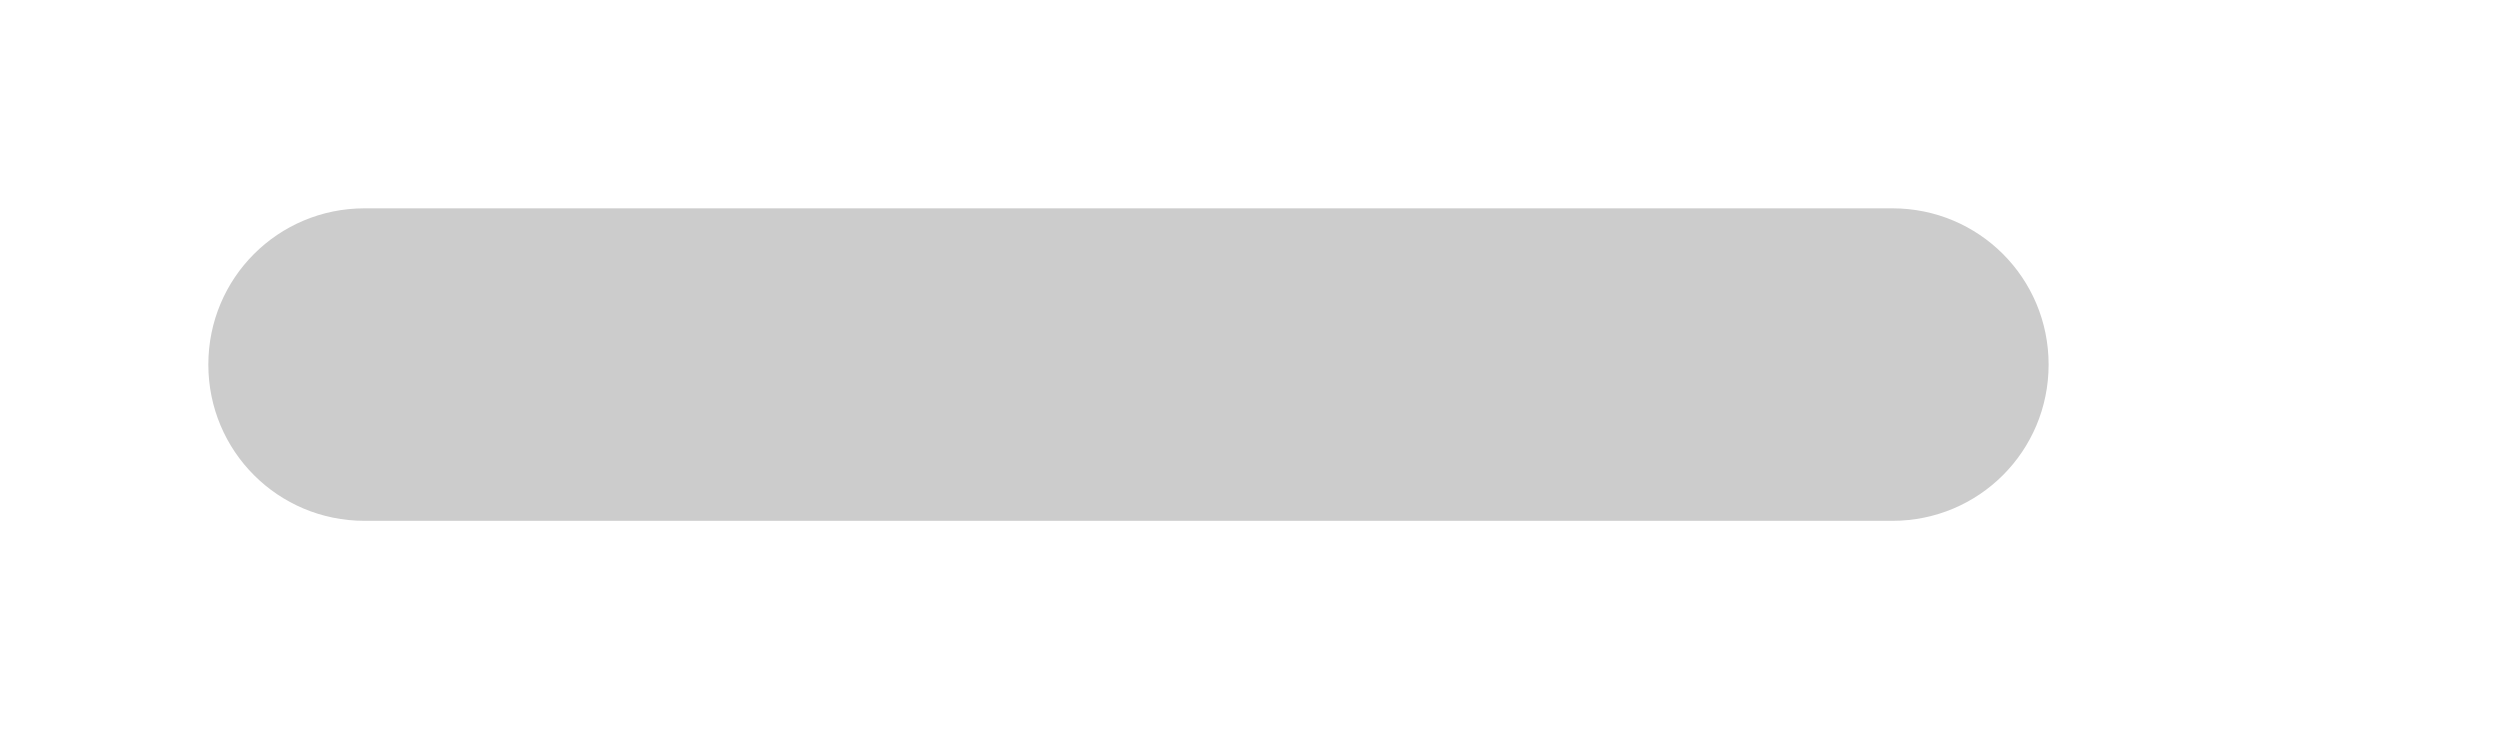
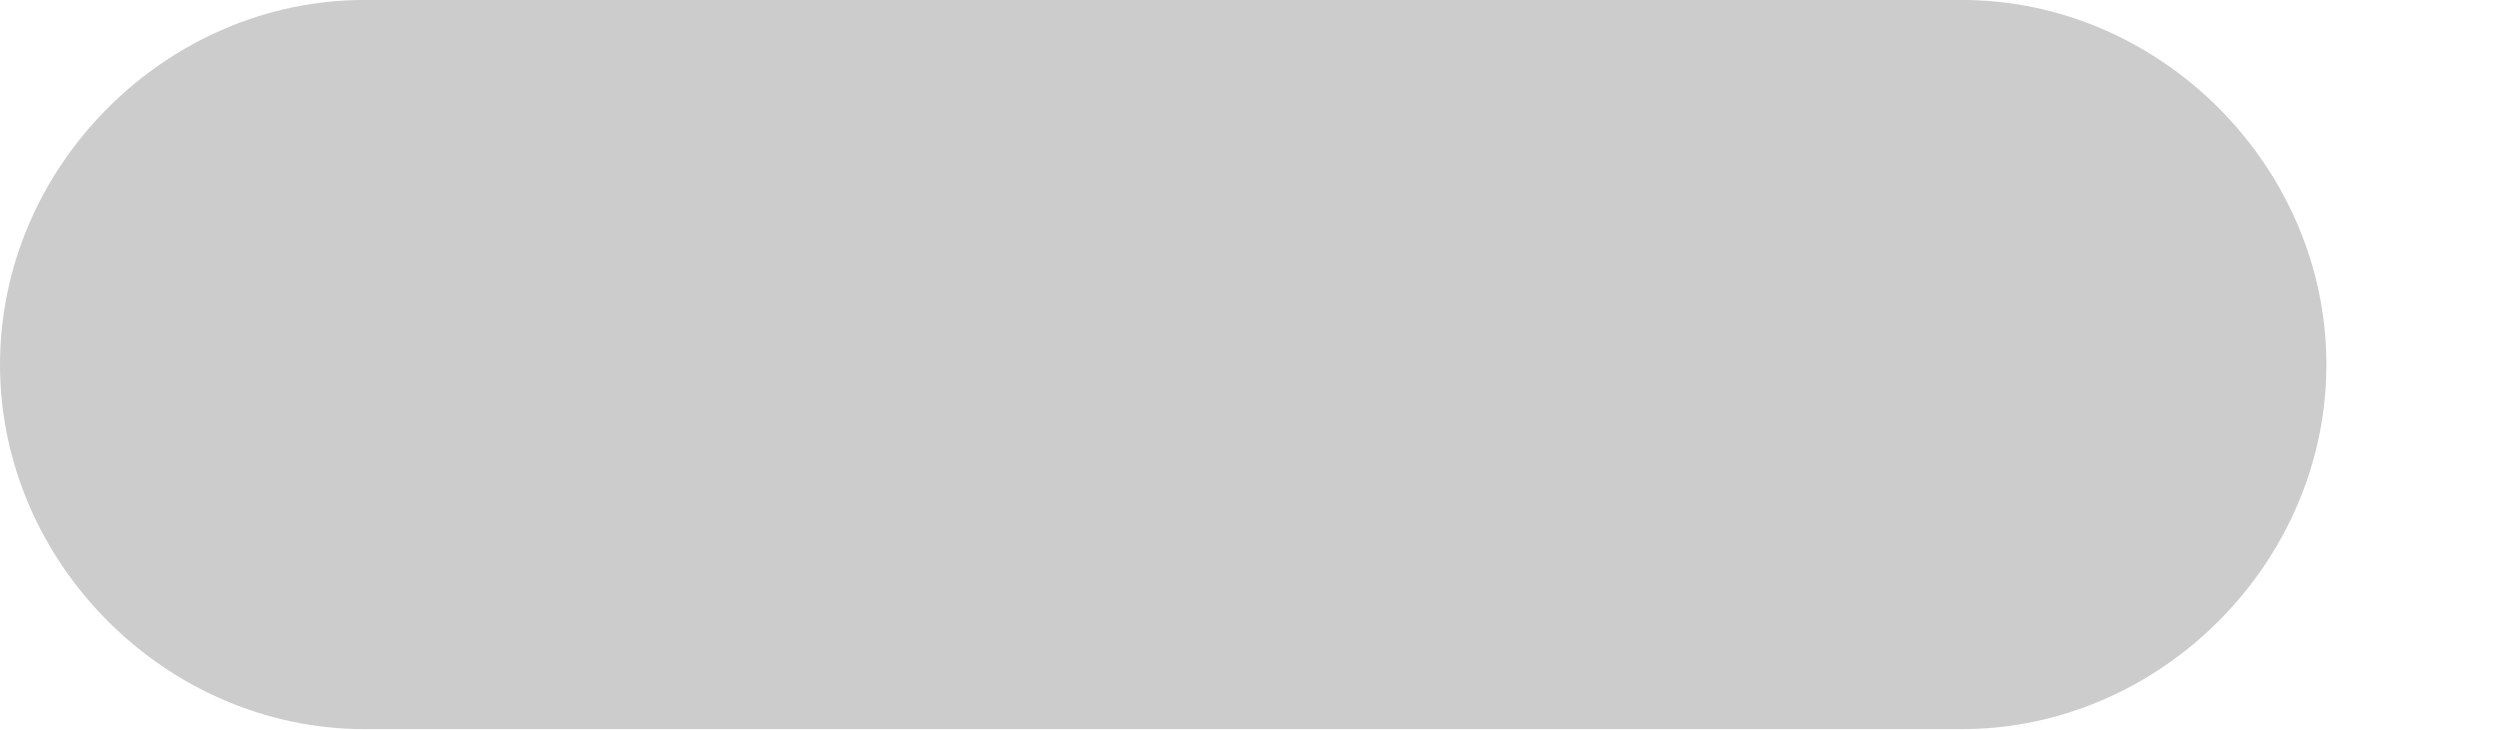
<svg xmlns="http://www.w3.org/2000/svg" xmlns:xlink="http://www.w3.org/1999/xlink" width="72" height="21" id="svg2857" version="1.1">
  <defs id="defs2859">
    <linearGradient id="linearGradient3864">
      <stop style="stop-color:#a248af;stop-opacity:1;" offset="0" id="stop3866" />
      <stop style="stop-color:#a86ab1;stop-opacity:1;" offset="1" id="stop3868" />
    </linearGradient>
    <clipPath clipPathUnits="userSpaceOnUse" id="clipPath3860">
      <rect style="opacity:0.7;color:#000000;fill:#000000;fill-opacity:1;fill-rule:nonzero;stroke:none;stroke-width:2;marker:none;visibility:visible;display:inline;overflow:visible;enable-background:new" id="rect3862" width="72" height="21" x="0" y="0" ry="10.5" />
    </clipPath>
    <linearGradient xlink:href="#linearGradient3864" id="linearGradient3870" x1="464.643" y1="783.362" x2="464.643" y2="803.362" gradientUnits="userSpaceOnUse" gradientTransform="translate(-444.6429,-782.3622)" />
    <linearGradient xlink:href="#linearGradient3864" id="linearGradient3789" gradientUnits="userSpaceOnUse" gradientTransform="translate(-444.6429,-782.3622)" x1="464.643" y1="783.362" x2="464.643" y2="803.362" />
    <linearGradient xlink:href="#linearGradient3864" id="linearGradient3808" gradientUnits="userSpaceOnUse" gradientTransform="translate(-444.6429,-782.3622)" x1="464.643" y1="783.362" x2="464.643" y2="803.362" />
+     <clipPath clipPathUnits="userSpaceOnUse" id="clipPath4151">
+       <path id="path4153" d="m 455.143,782.361 c -5.713,0 -10.5,4.787 -10.5,10.5 0,5.713 4.787,10.5 10.5,10.5 l 46,0 c 5.713,0 10.5,-4.787 10.5,-10.5 0,-5.713 -4.787,-10.5 -10.5,-10.5 z" style="color:#000000;font-style:normal;font-variant:normal;font-weight:normal;font-stretch:normal;font-size:medium;line-height:normal;font-family:sans-serif;text-indent:0;text-align:start;text-decoration:none;text-decoration-line:none;text-decoration-style:solid;text-decoration-color:#000000;letter-spacing:normal;word-spacing:normal;text-transform:none;direction:ltr;block-progression:tb;writing-mode:lr-tb;baseline-shift:baseline;text-anchor:start;white-space:normal;clip-rule:nonzero;display:inline;overflow:visible;visibility:visible;opacity:0.2;isolation:auto;mix-blend-mode:normal;color-interpolation:sRGB;color-interpolation-filters:linearRGB;solid-color:#000000;solid-opacity:1;fill:#000000;fill-opacity:1;fill-rule:nonzero;stroke:none;stroke-width:12;stroke-linecap:square;stroke-linejoin:miter;stroke-miterlimit:4;stroke-dasharray:none;stroke-dashoffset:0;stroke-opacity:1;color-rendering:auto;image-rendering:auto;shape-rendering:auto;text-rendering:auto;enable-background:accumulate" />
+     </clipPath>
  </defs>
  <g id="layer1" transform="translate(-444.6429,-782.3622)">
-     <path style="opacity:0.2;fill:#000000;fill-opacity:1;stroke:none;stroke-width:8;stroke-linecap:square;stroke-linejoin:miter;stroke-miterlimit:4;stroke-dasharray:none;stroke-opacity:1" d="m 499.143,788.362 -44,0 c -2.493,0 -4.5,2.007 -4.5,4.5 0,2.493 2.007,4.5 4.5,4.5 l 44,0 c 2.493,0 4.5,-2.007 4.5,-4.5 0,-2.493 -2.007,-4.5 -4.5,-4.5 z" id="rect4157" />
+     <path style="color:#000000;font-style:normal;font-variant:normal;font-weight:normal;font-stretch:normal;font-size:medium;line-height:normal;font-family:sans-serif;text-indent:0;text-align:start;text-decoration:none;text-decoration-line:none;text-decoration-style:solid;text-decoration-color:#000000;letter-spacing:normal;word-spacing:normal;text-transform:none;direction:ltr;block-progression:tb;writing-mode:lr-tb;baseline-shift:baseline;text-anchor:start;white-space:normal;clip-rule:nonzero;display:inline;overflow:visible;visibility:visible;opacity:0.2;isolation:auto;mix-blend-mode:normal;color-interpolation:sRGB;color-interpolation-filters:linearRGB;solid-color:#000000;solid-opacity:1;fill:#000000;fill-opacity:1;fill-rule:nonzero;stroke:none;stroke-width:12;stroke-linecap:square;stroke-linejoin:miter;stroke-miterlimit:4;stroke-dasharray:none;stroke-dashoffset:0;stroke-opacity:1;color-rendering:auto;image-rendering:auto;shape-rendering:auto;text-rendering:auto;enable-background:accumulate" d="m 455.143,782.361 c -5.713,0 -10.5,4.787 -10.5,10.5 0,5.713 4.787,10.5 10.5,10.5 l 46,0 c 5.713,0 10.5,-4.787 10.5,-10.5 0,-5.713 -4.787,-10.5 -10.5,-10.5 z" id="rect4157" />
  </g>
</svg>
